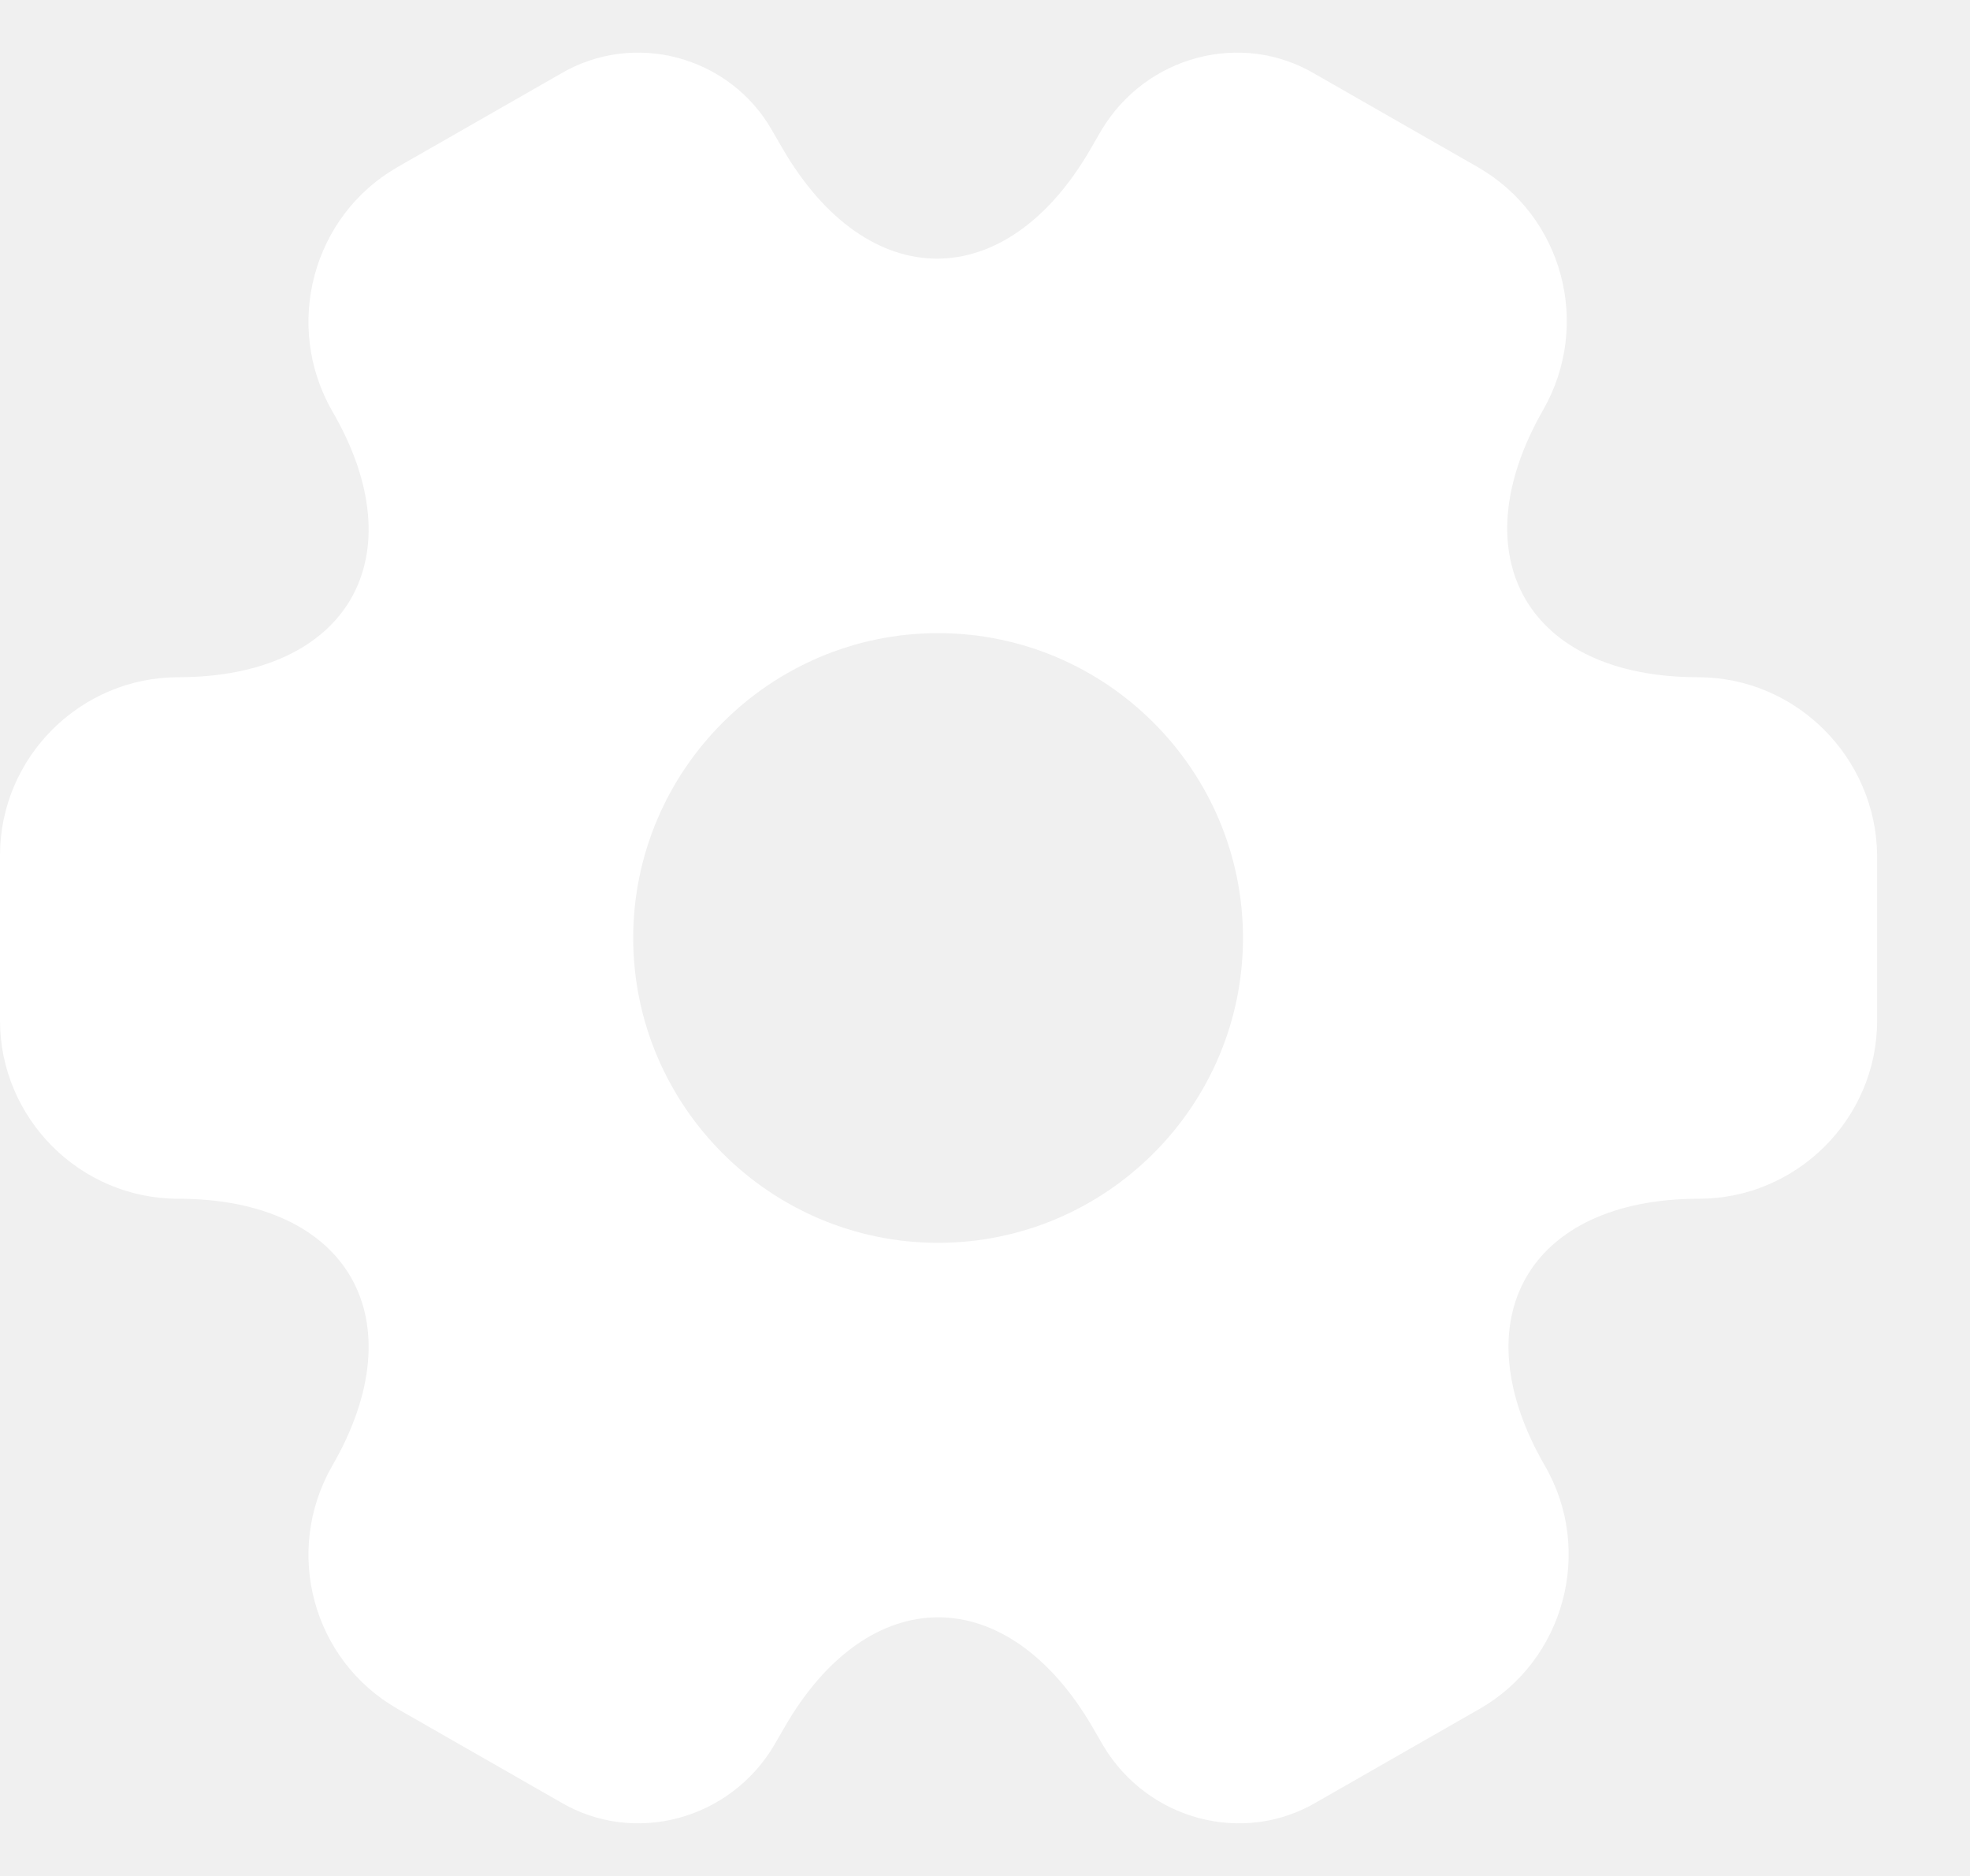
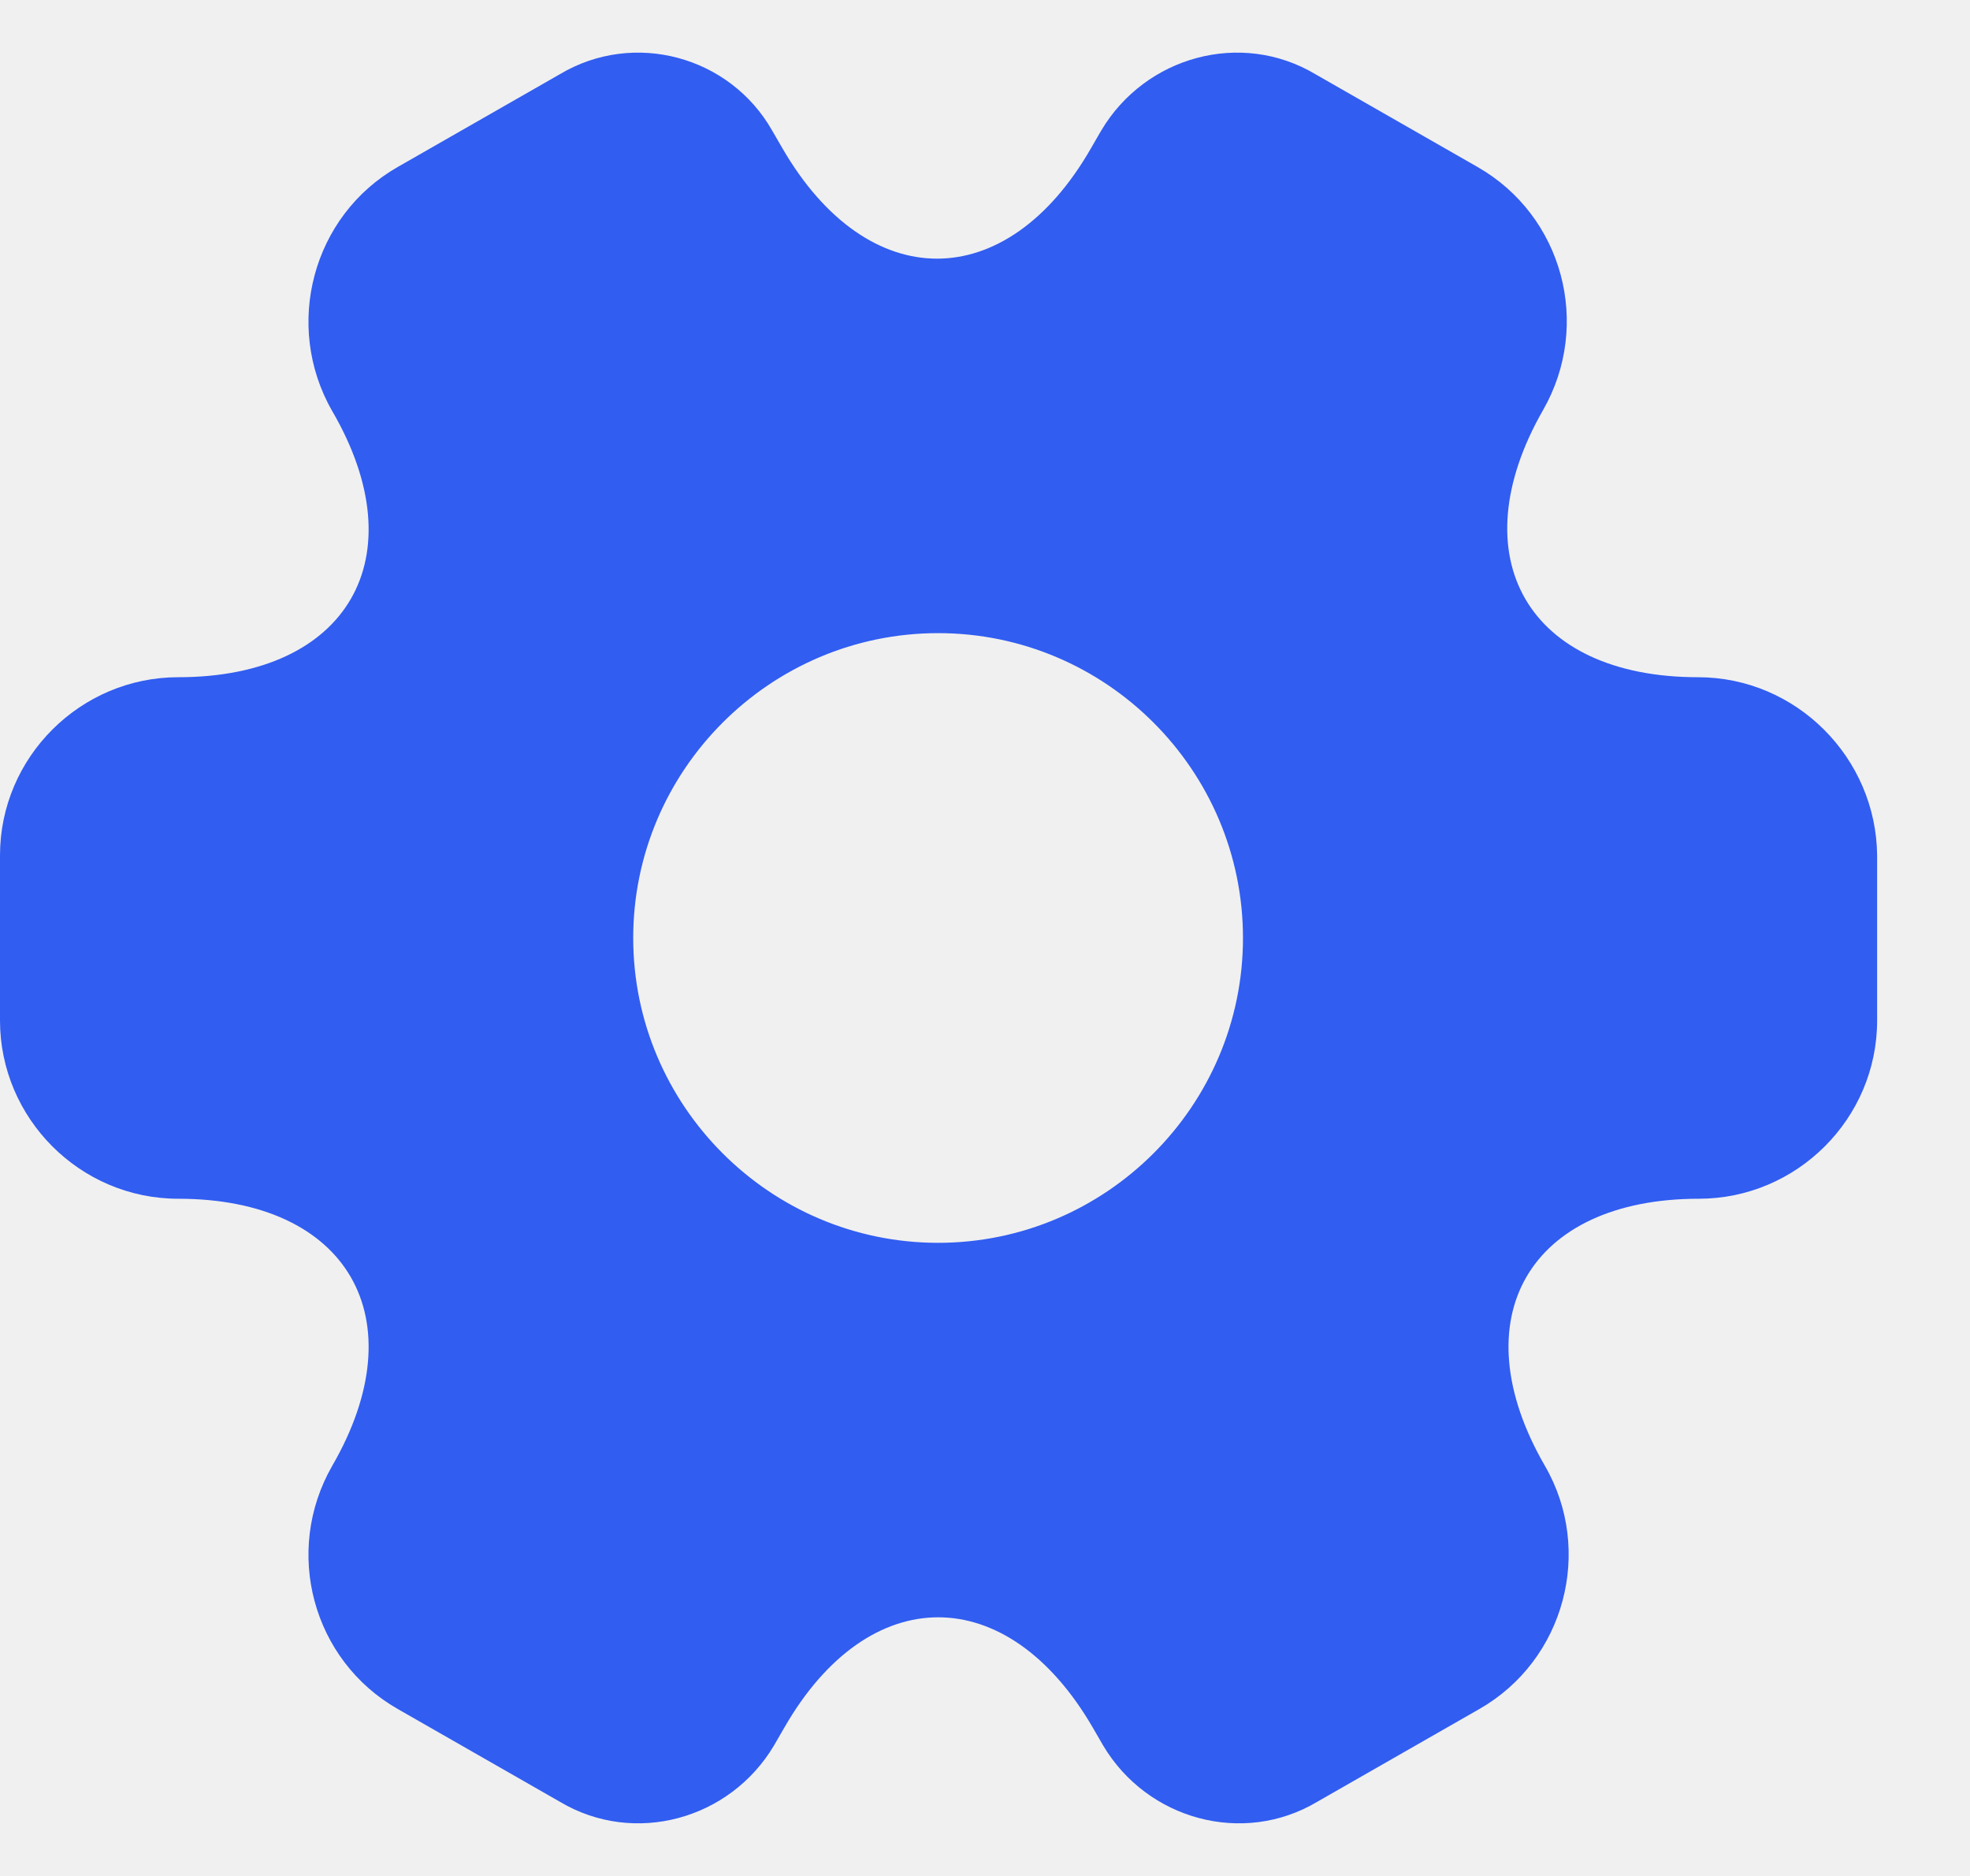
<svg xmlns="http://www.w3.org/2000/svg" width="21" height="20" viewBox="0 0 21 20" fill="none">
-   <path d="M18.1 7.22C16.29 7.22 15.55 5.94 16.45 4.37C16.97 3.46 16.66 2.3 15.75 1.78L14.02 0.79C13.23 0.32 12.21 0.6 11.74 1.39L11.63 1.58C10.73 3.15 9.25 3.15 8.34 1.58L8.23 1.39C7.78 0.6 6.76 0.32 5.97 0.79L4.24 1.78C3.33 2.3 3.02 3.47 3.54 4.38C4.45 5.94 3.71 7.22 1.9 7.22C0.86 7.22 0 8.07 0 9.12V10.88C0 11.92 0.85 12.78 1.9 12.78C3.71 12.78 4.45 14.06 3.54 15.63C3.02 16.54 3.33 17.7 4.24 18.22L5.97 19.21C6.76 19.68 7.78 19.4 8.25 18.61L8.36 18.42C9.26 16.85 10.74 16.85 11.65 18.42L11.76 18.61C12.23 19.4 13.25 19.68 14.04 19.21L15.77 18.22C16.68 17.7 16.99 16.53 16.47 15.63C15.56 14.06 16.3 12.78 18.11 12.78C19.15 12.78 20.01 11.93 20.01 10.88V9.12C20 8.08 19.15 7.22 18.1 7.22ZM10 13.25C8.21 13.25 6.75 11.79 6.75 10C6.75 8.21 8.21 6.75 10 6.75C11.79 6.75 13.25 8.21 13.25 10C13.25 11.79 11.79 13.25 10 13.25Z" fill="white" />
+   <path d="M18.1 7.22C16.29 7.22 15.55 5.94 16.45 4.37C16.97 3.46 16.66 2.3 15.75 1.78L14.02 0.79C13.23 0.32 12.21 0.6 11.74 1.39L11.63 1.58C10.73 3.15 9.25 3.15 8.34 1.58L8.23 1.39C7.78 0.6 6.76 0.32 5.97 0.79L4.24 1.78C3.33 2.3 3.02 3.47 3.54 4.38C4.45 5.94 3.71 7.22 1.9 7.22C0.86 7.22 0 8.07 0 9.12V10.88C0 11.92 0.85 12.78 1.9 12.78C3.71 12.78 4.45 14.06 3.54 15.63C3.02 16.54 3.33 17.7 4.24 18.22L5.97 19.21C6.76 19.68 7.78 19.4 8.25 18.61L8.36 18.42C9.26 16.85 10.74 16.85 11.65 18.42L11.76 18.61C12.23 19.4 13.25 19.68 14.04 19.21L15.77 18.22C16.68 17.7 16.99 16.53 16.47 15.63C15.56 14.06 16.3 12.78 18.11 12.78C19.15 12.78 20.01 11.93 20.01 10.88V9.12C20 8.08 19.15 7.22 18.1 7.22ZM10 13.25C8.21 13.25 6.75 11.79 6.75 10C6.75 8.21 8.21 6.75 10 6.75C11.79 6.75 13.25 8.21 13.25 10C13.25 11.79 11.79 13.25 10 13.25Z" fill="#315DF1" />
</svg>
